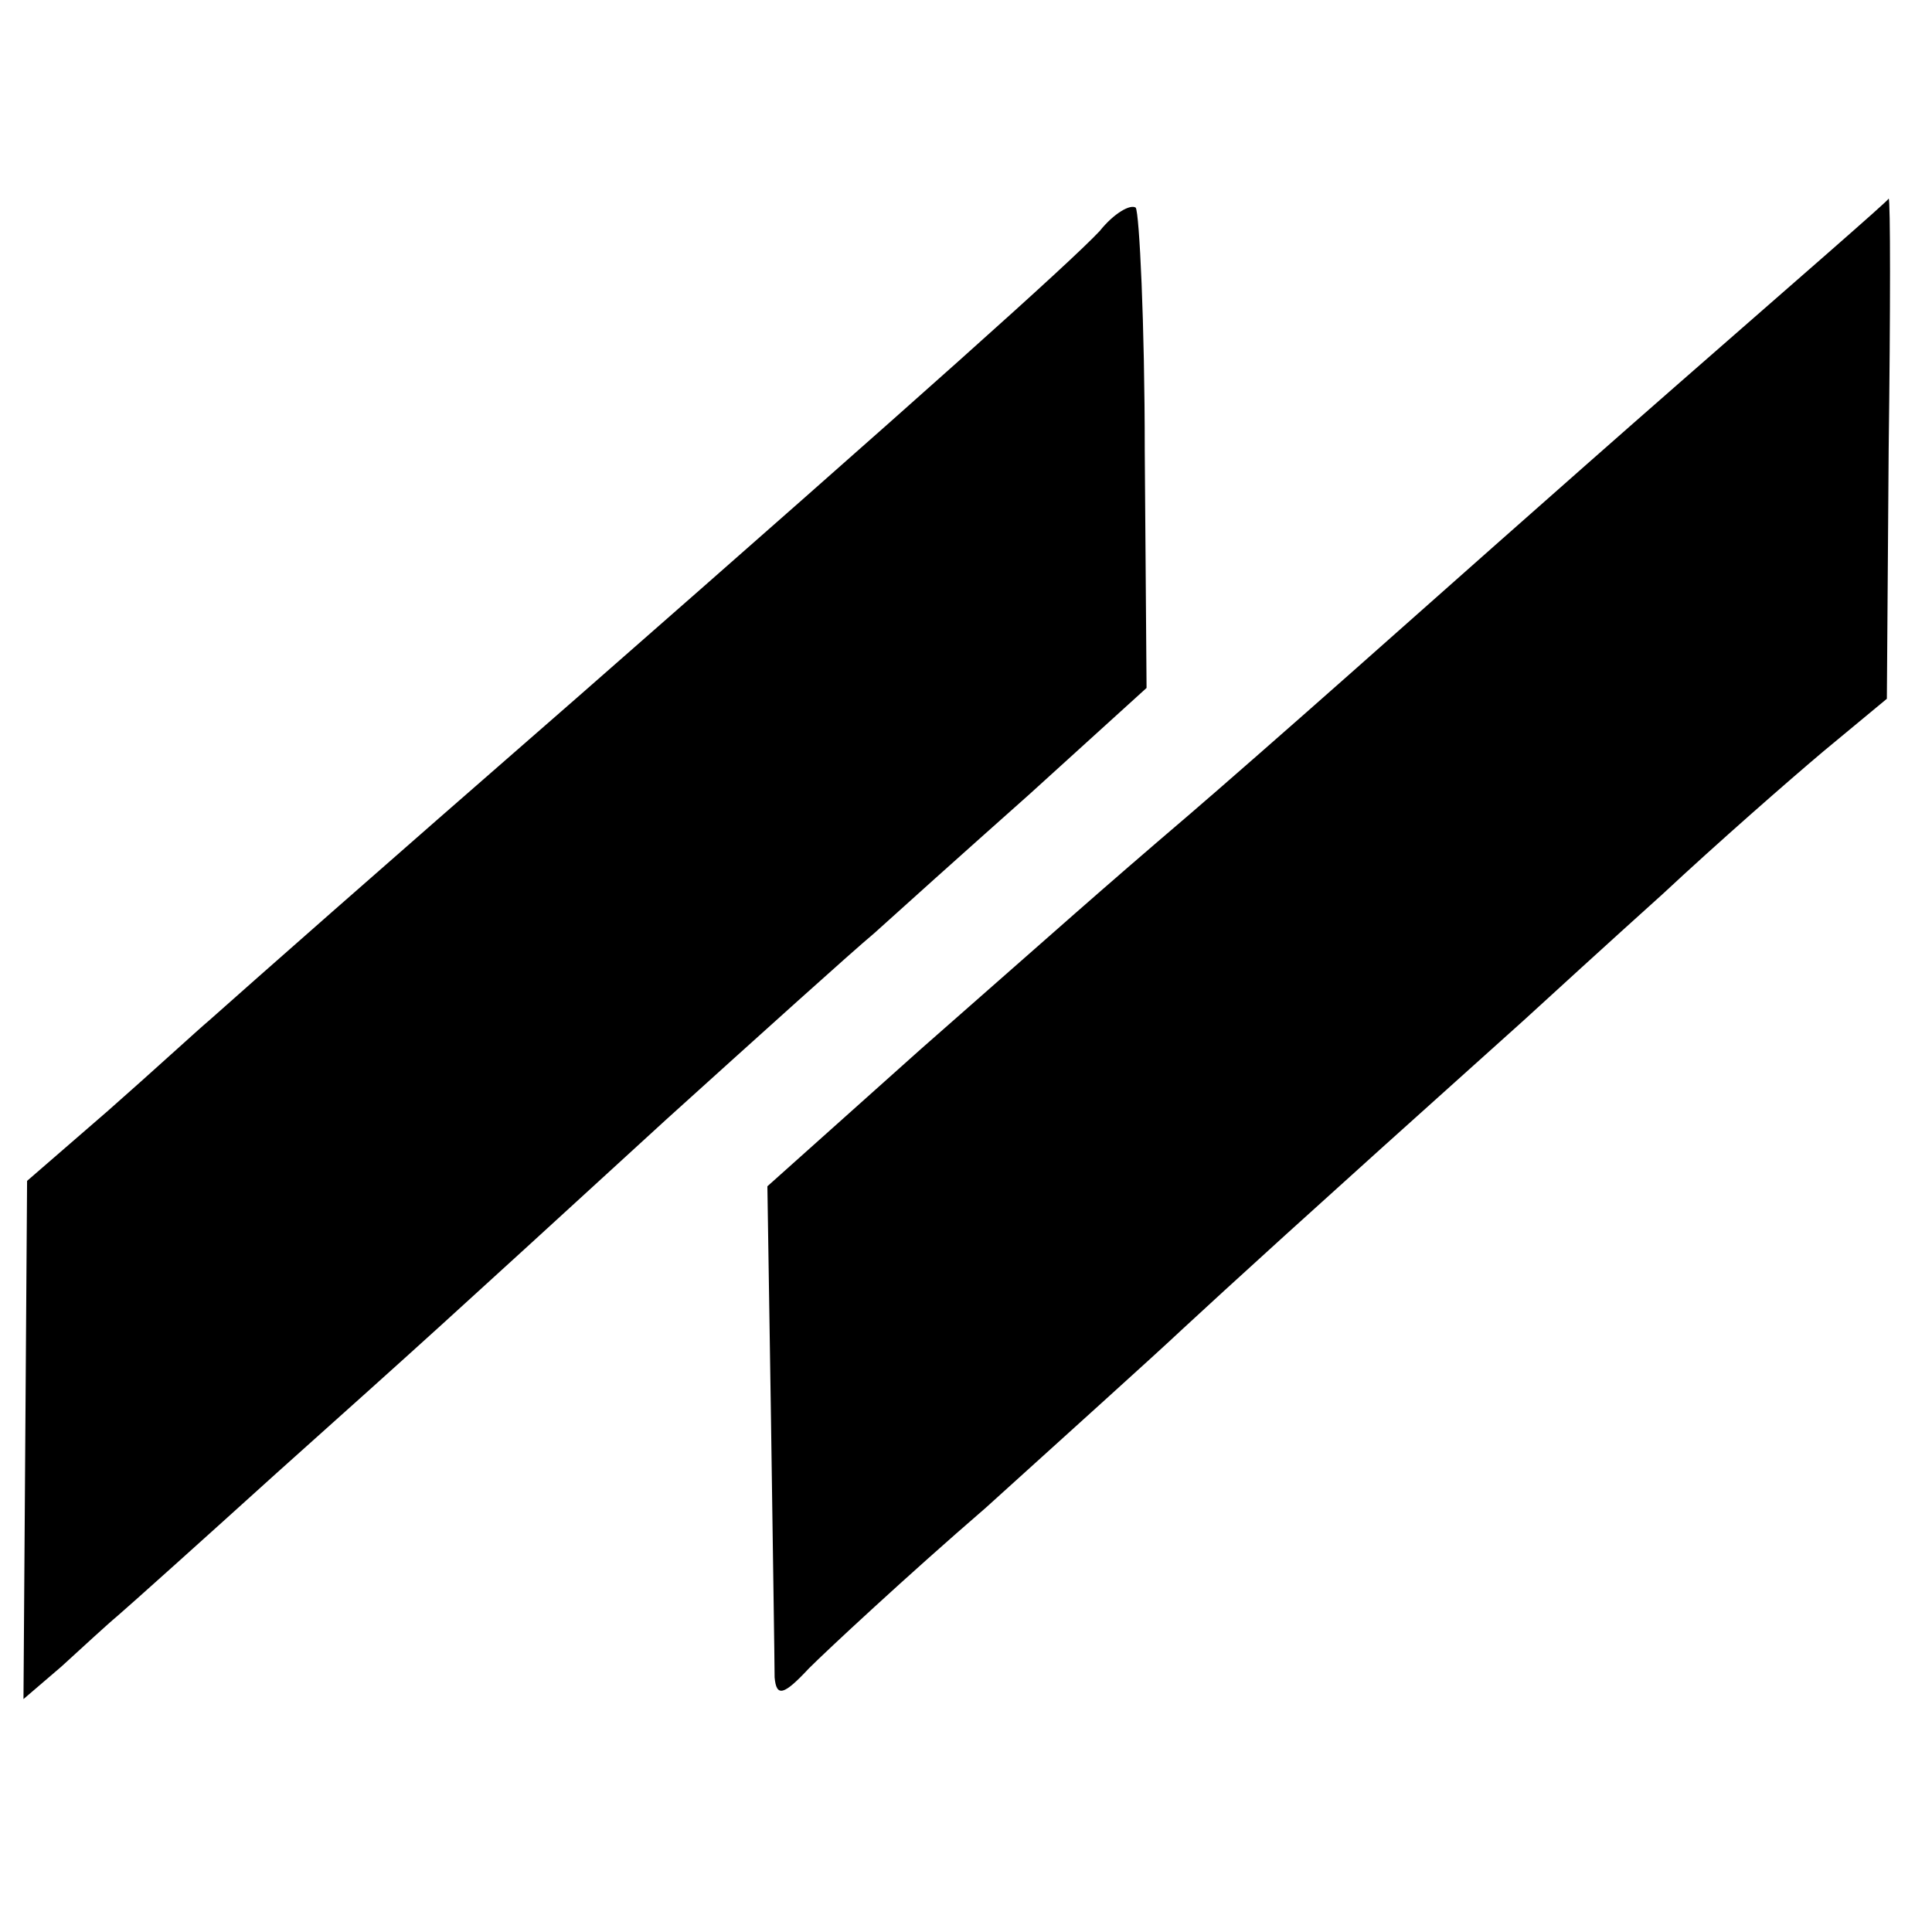
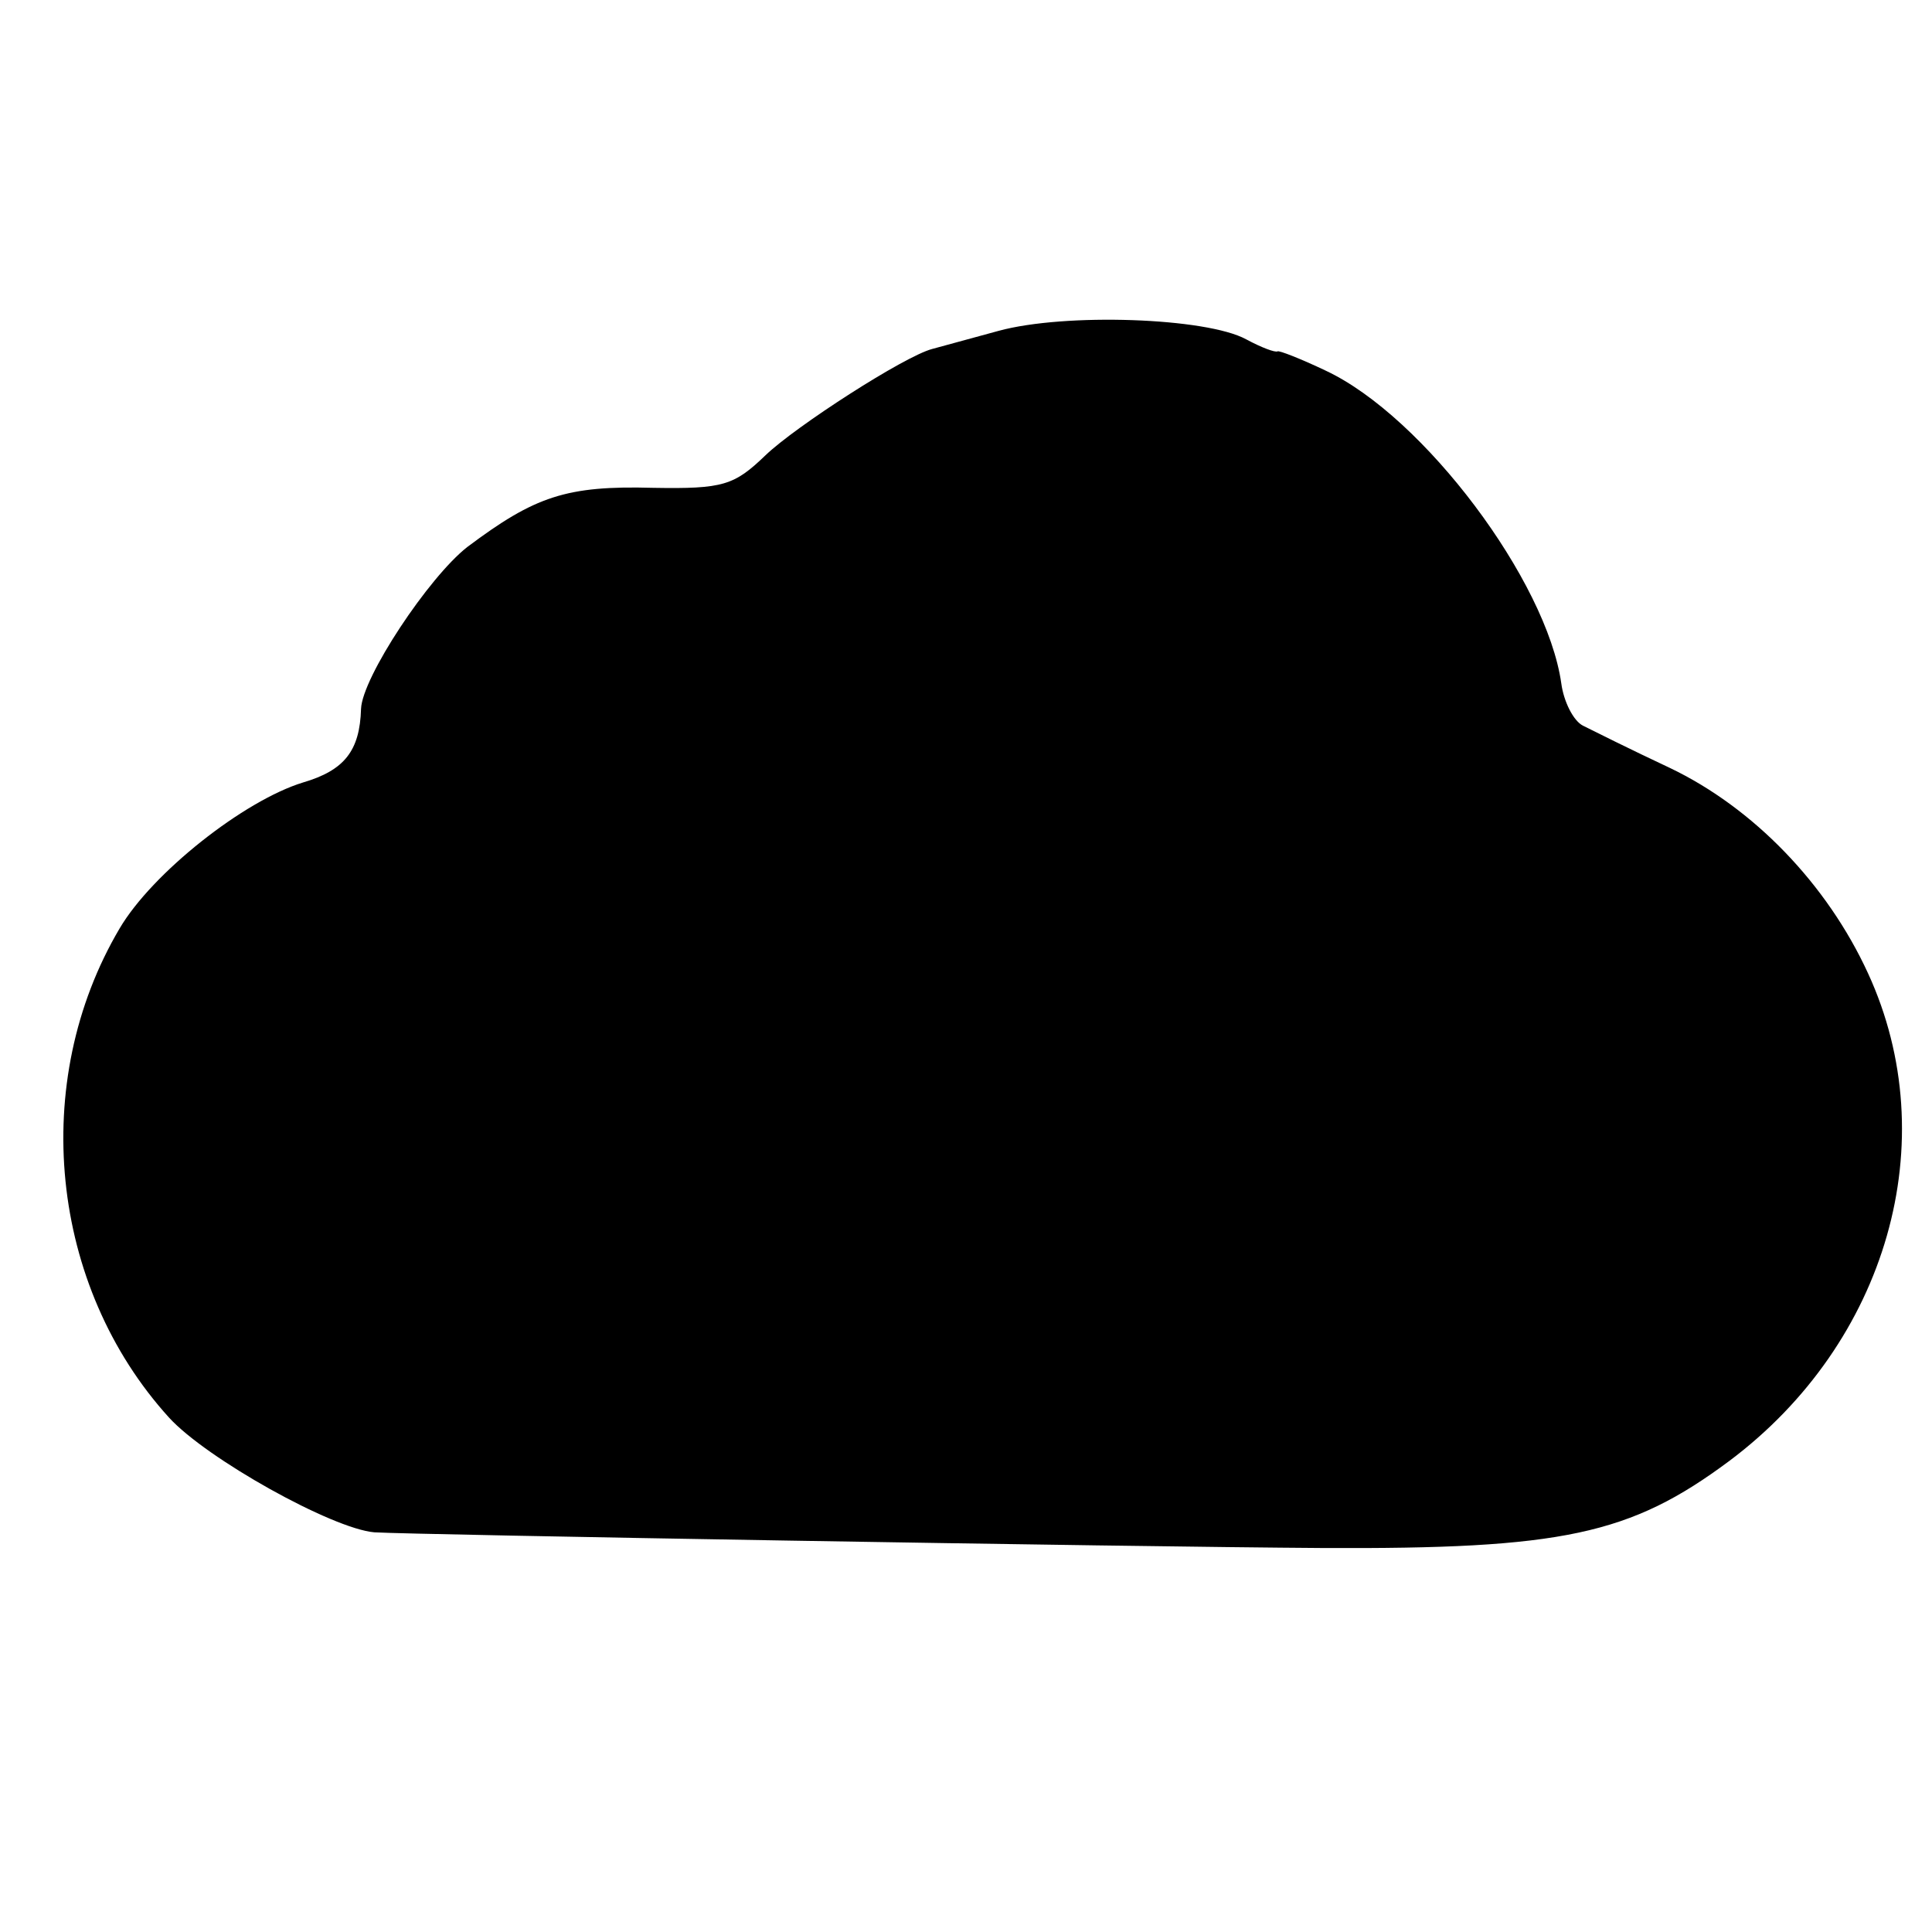
- <svg xmlns="http://www.w3.org/2000/svg" version="1.0" width="107pt" height="107pt" viewBox="0 0 107 107" preserveAspectRatio="xMidYMid meet">
-   <g transform="translate(0,107) scale(0.1,-0.1)" fill="#000000" stroke="none">
-     <path d="M609 942 c-17 -18 -95 -88 -289 -258 -117 -102 -177 -155 -204 -179 -6 -5 -31 -28 -56 -50 l-45 -39 -1 -144 -1 -143 21 18 c11 10 25 23 31 28 7 6 46 41 88 79 86 77 86 77 216 196 52 47 103 93 115 103 11 10 50 45 86 77 l65 59 -1 131 c0 71 -3 132 -5 135 -3 2 -12 -3 -20 -13z" />
-     <path d="M929 857 c-64 -56 -145 -128 -180 -159 -35 -31 -75 -66 -89 -78 -55 -47 -68 -59 -150 -131 l-85 -76 2 -129 c1 -71 2 -135 2 -143 1 -11 5 -10 19 5 10 10 54 51 98 89 43 39 92 83 109 99 26 24 63 58 189 171 12 11 47 43 77 70 30 28 70 63 89 79 l35 29 1 138 c1 77 1 139 0 139 0 -1 -53 -47 -117 -103z" />
+ <svg xmlns="http://www.w3.org/2000/svg" version="1.0" width="160pt" height="160pt" viewBox="0 0 160 160" preserveAspectRatio="xMidYMid meet">
+   <g transform="translate(0,160) scale(0.1,-0.1)" fill="#000000" stroke="none">
+     <path d="M827 1326 c-26 -7 -51 -14 -55 -15 -23 -6 -113 -64 -138 -88 -26 -25 -35 -28 -93 -27 -72 2 -98 -7 -154 -49 -32 -25 -87 -108 -88 -134 -1 -35 -14 -51 -48 -61 -49 -15 -125 -75 -152 -121 -75 -127 -58 -296 41 -405 31 -34 135 -92 170 -95 32 -2 624 -12 785 -13 199 -1 255 11 337 72 131 98 179 265 115 404 -34 74 -95 137 -164 170 -32 15 -64 31 -72 35 -8 4 -16 20 -18 35 -12 85 -114 221 -195 259 -21 10 -39 17 -40 16 -2 -1 -13 3 -26 10 -33 18 -150 22 -205 7z" />
  </g>
</svg>
